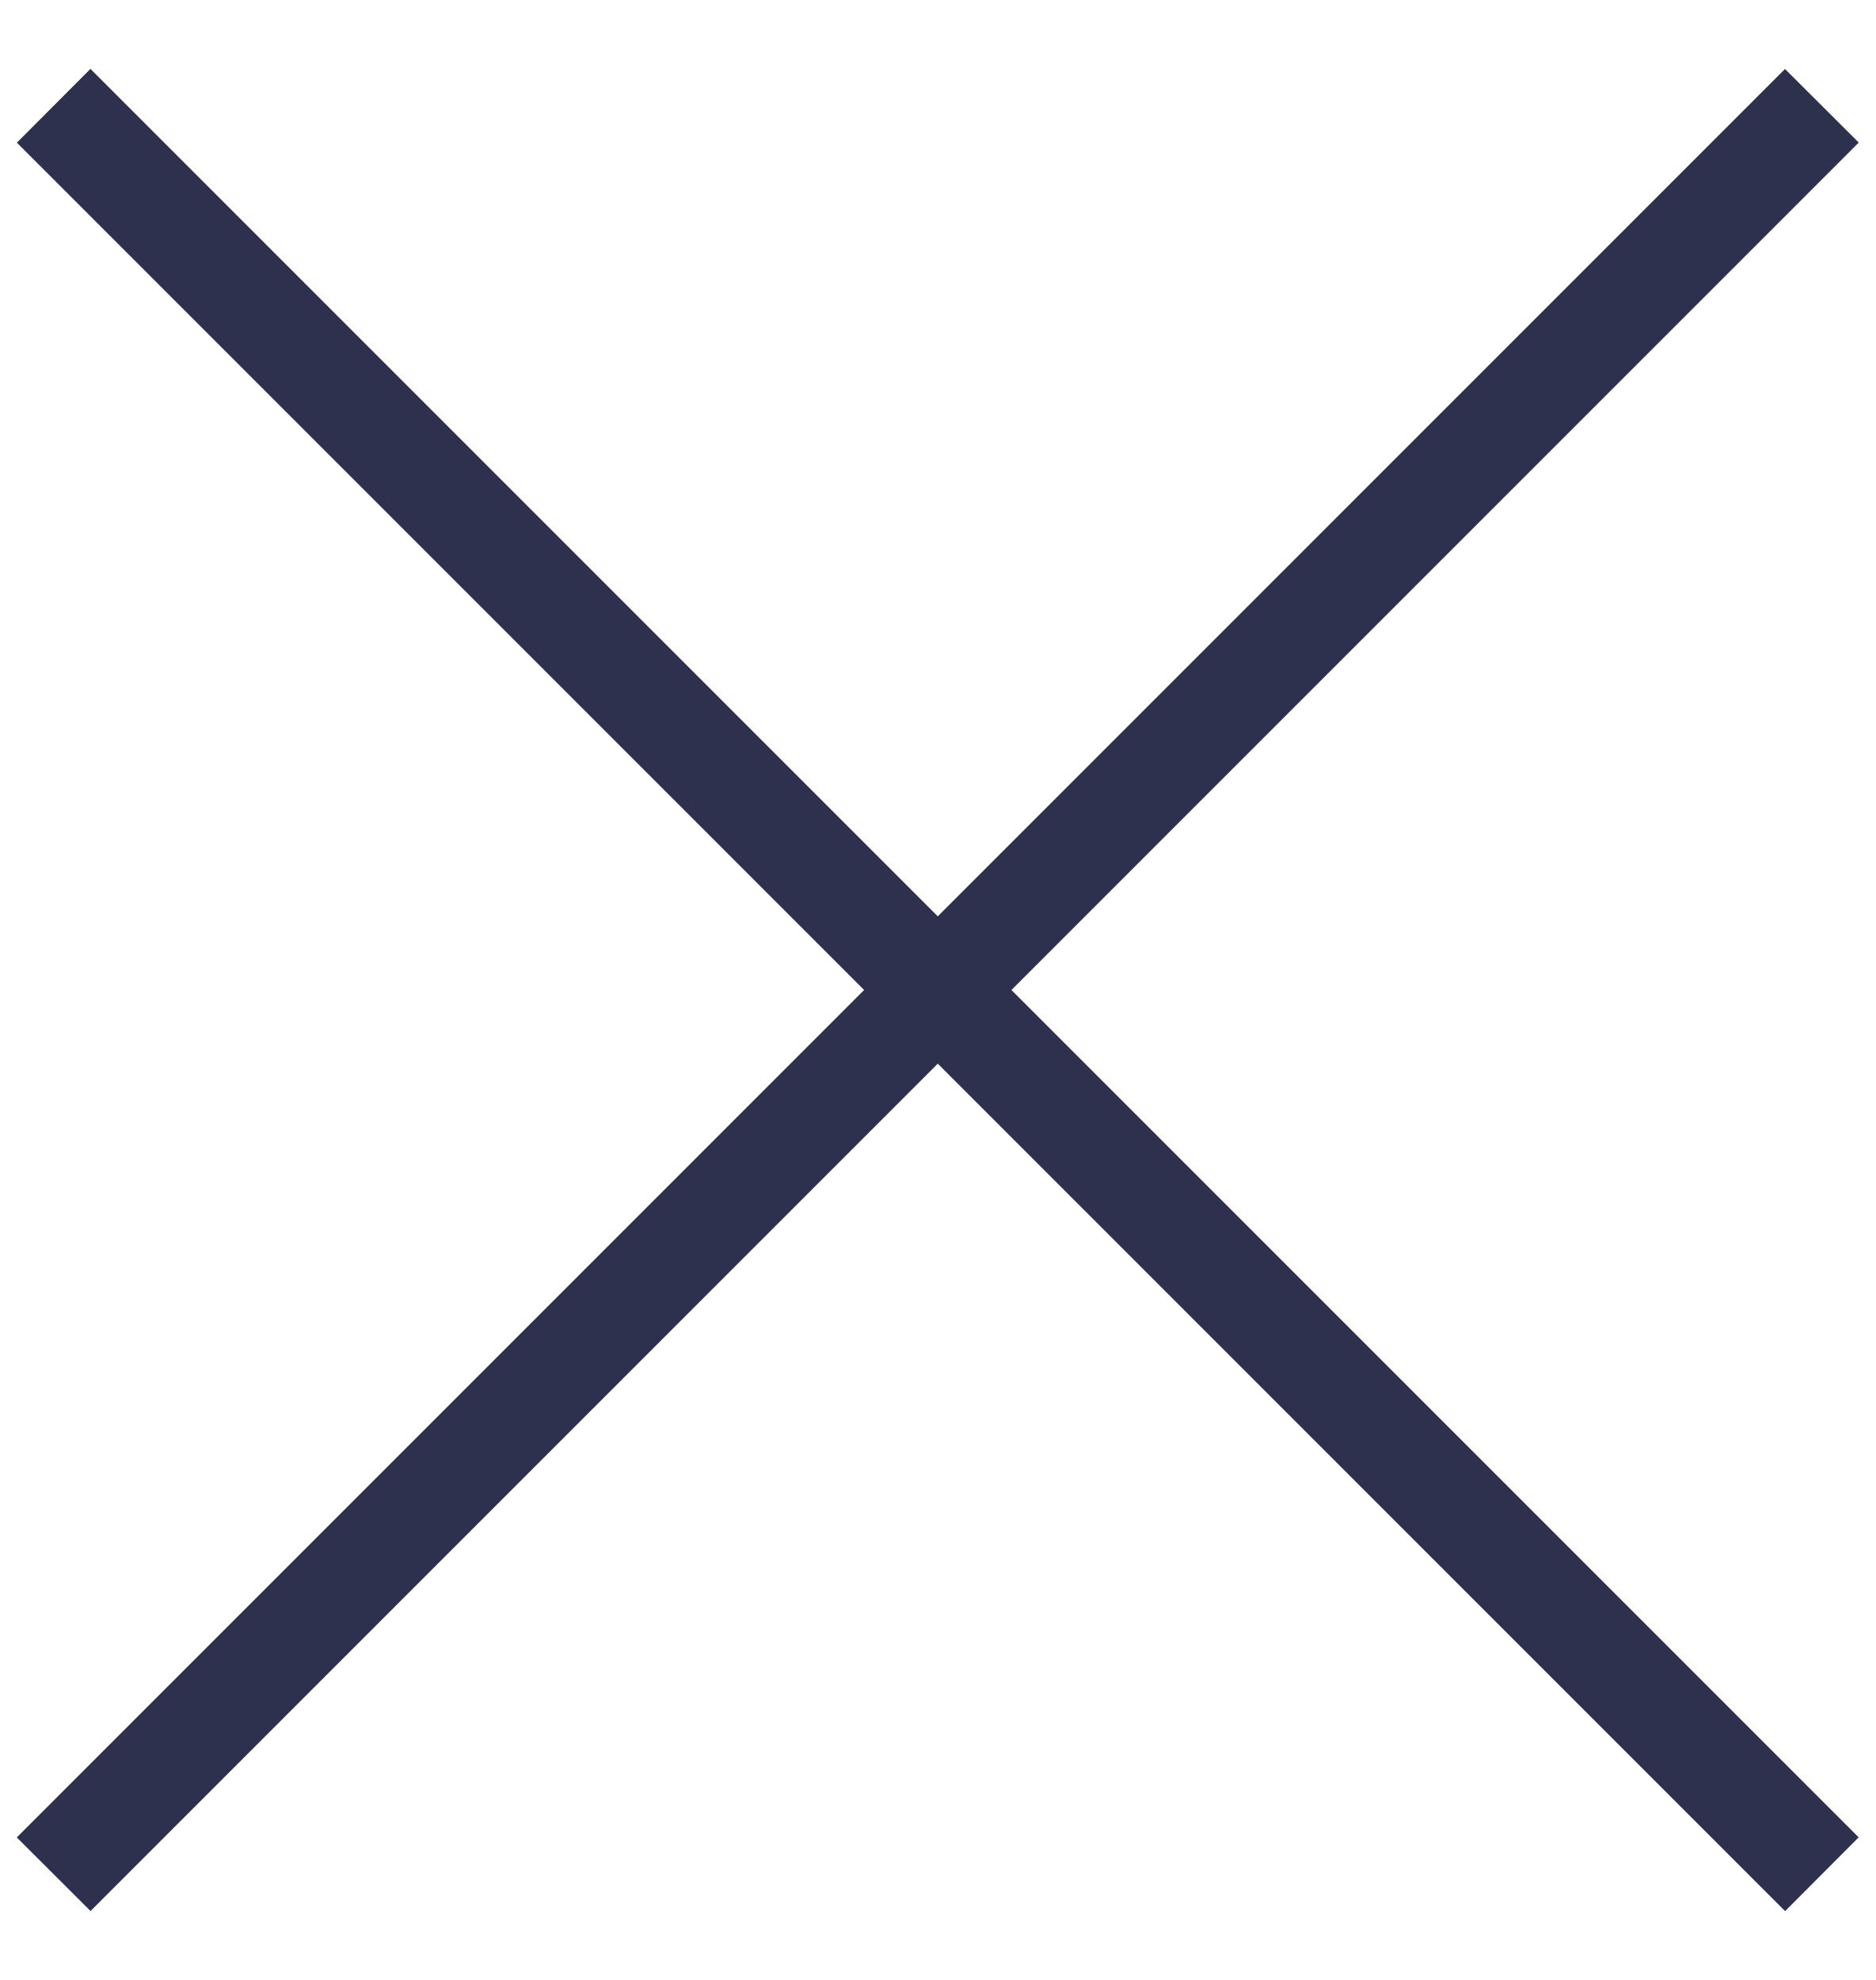
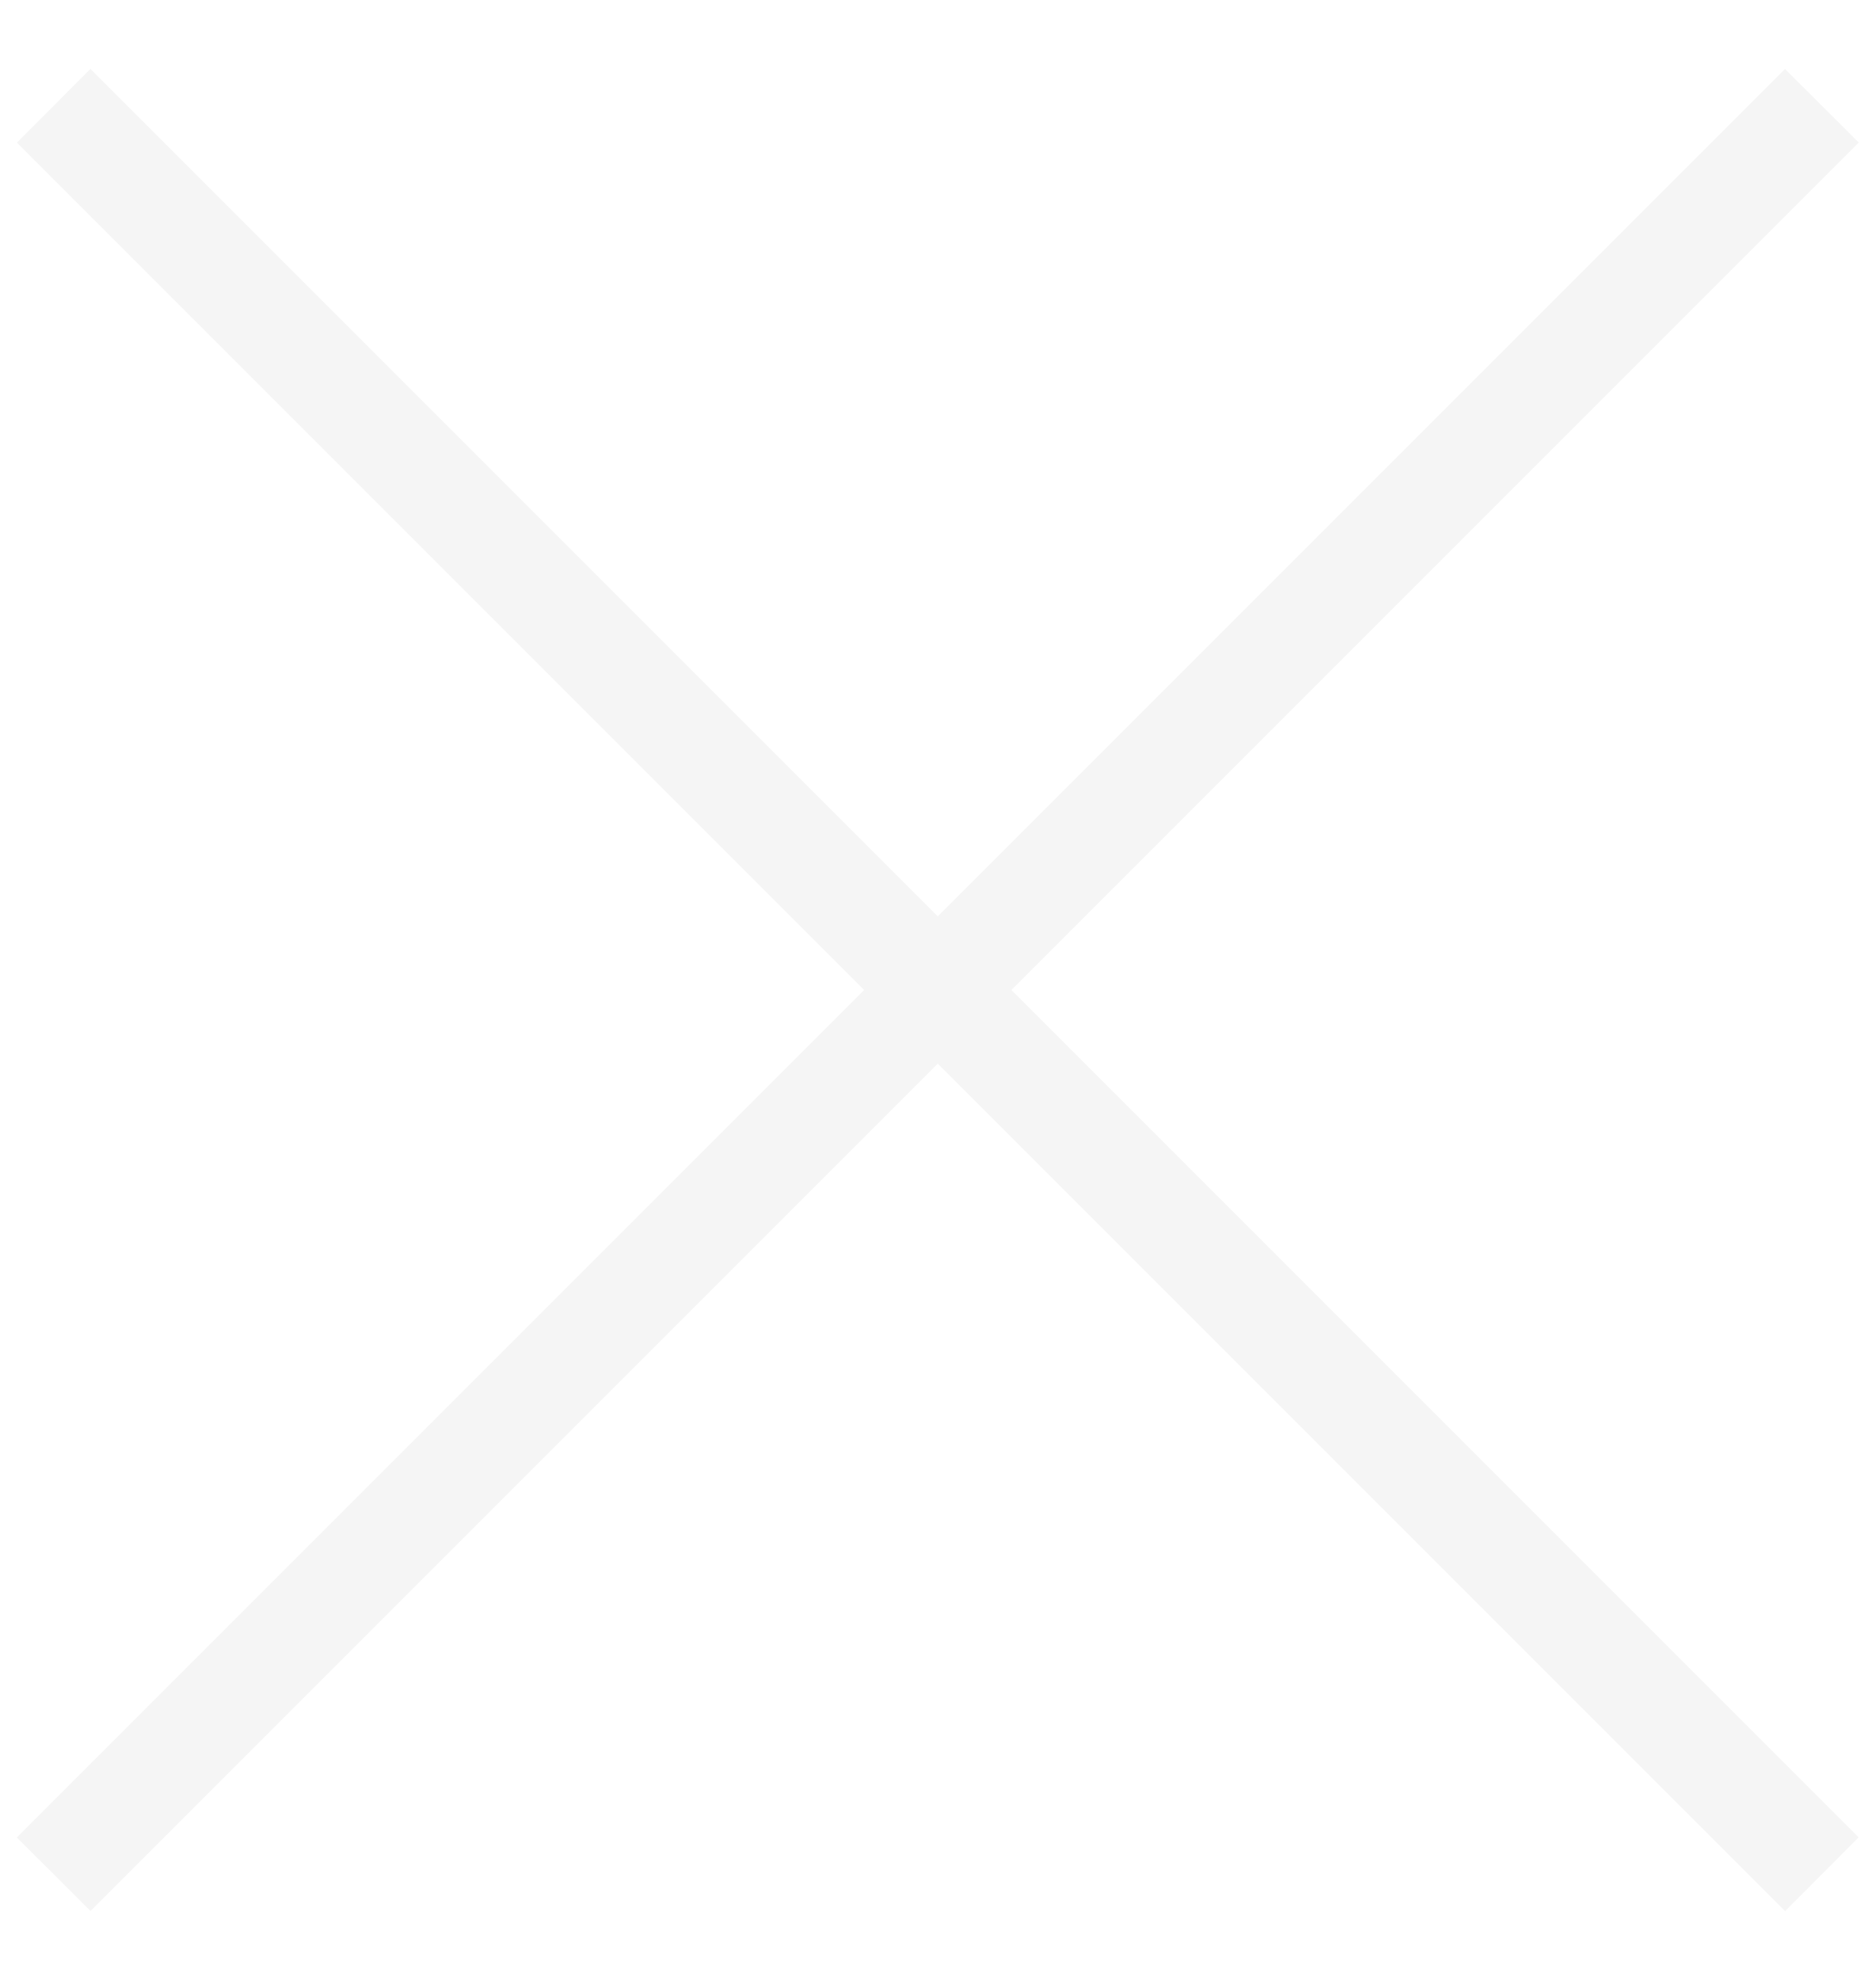
<svg xmlns="http://www.w3.org/2000/svg" width="18" height="19">
-   <g fill="#2D314D" fill-rule="evenodd">
+   <g fill="whitesmoke" fill-rule="evenodd">
    <path d="M.868.661l16.97 16.97-.706.708L.162 1.369z" />
    <path d="M.161 17.632L17.131.662l.708.706-16.97 16.97z" />
  </g>
</svg>
